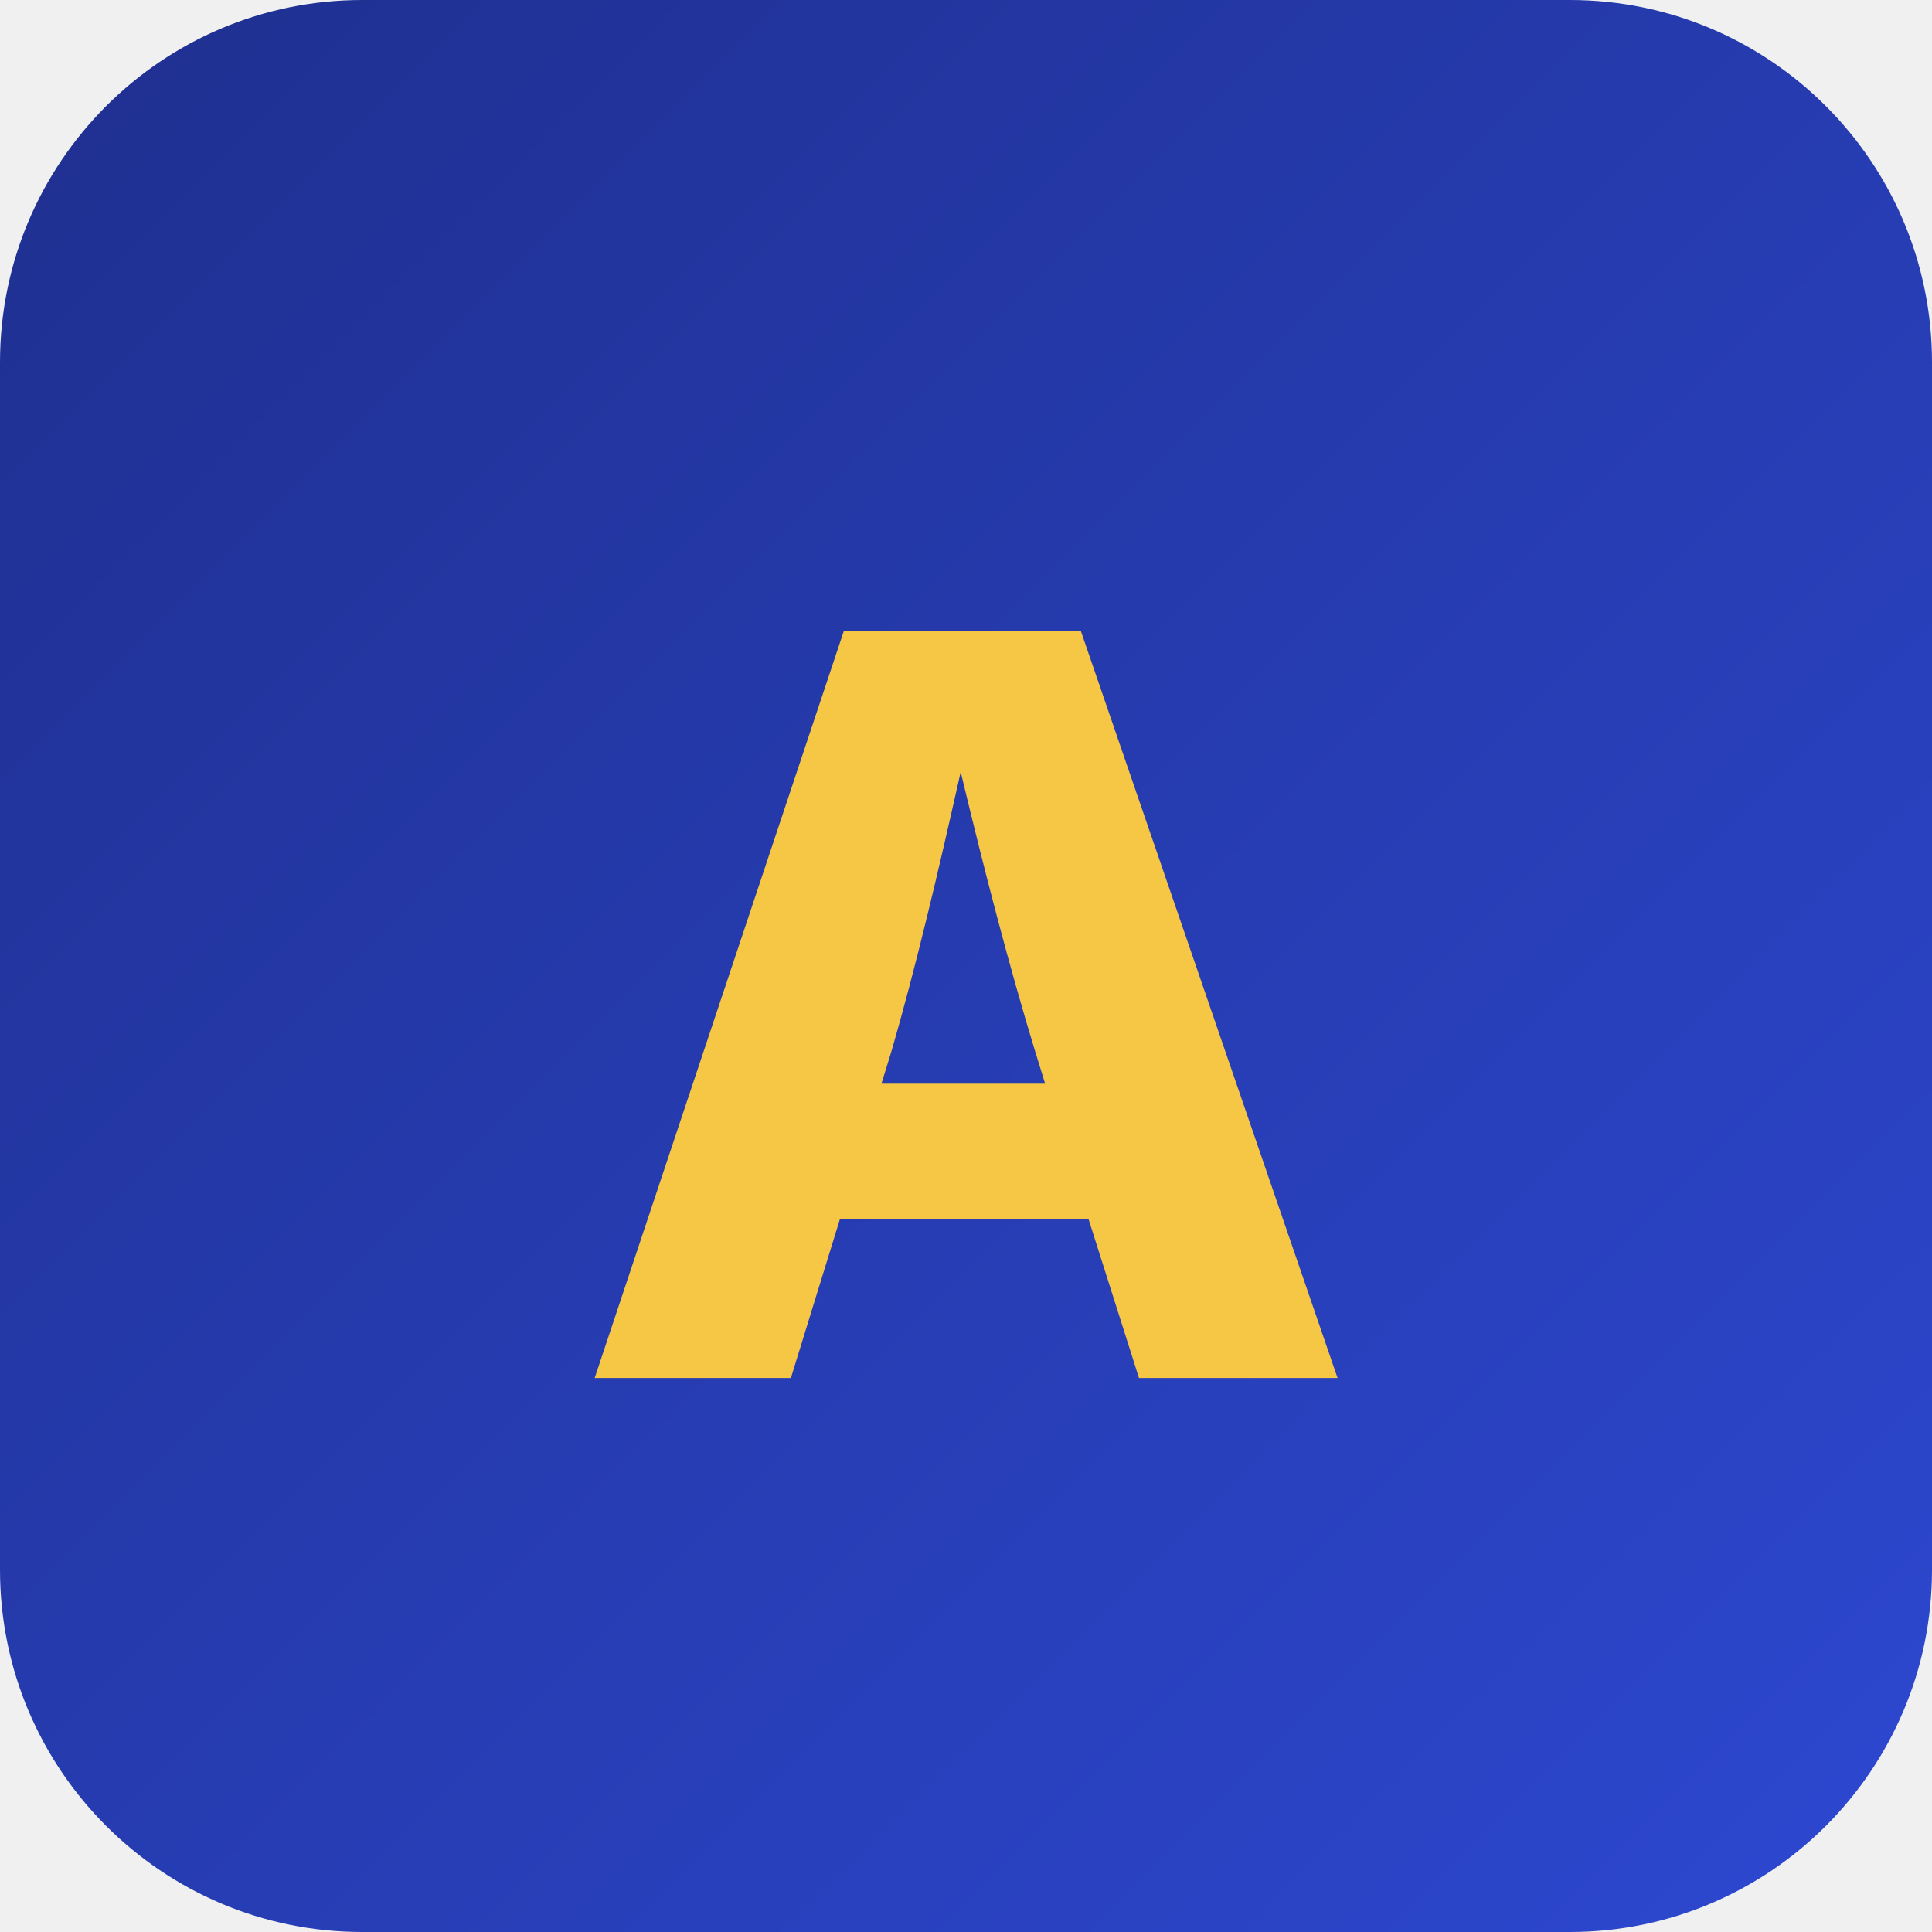
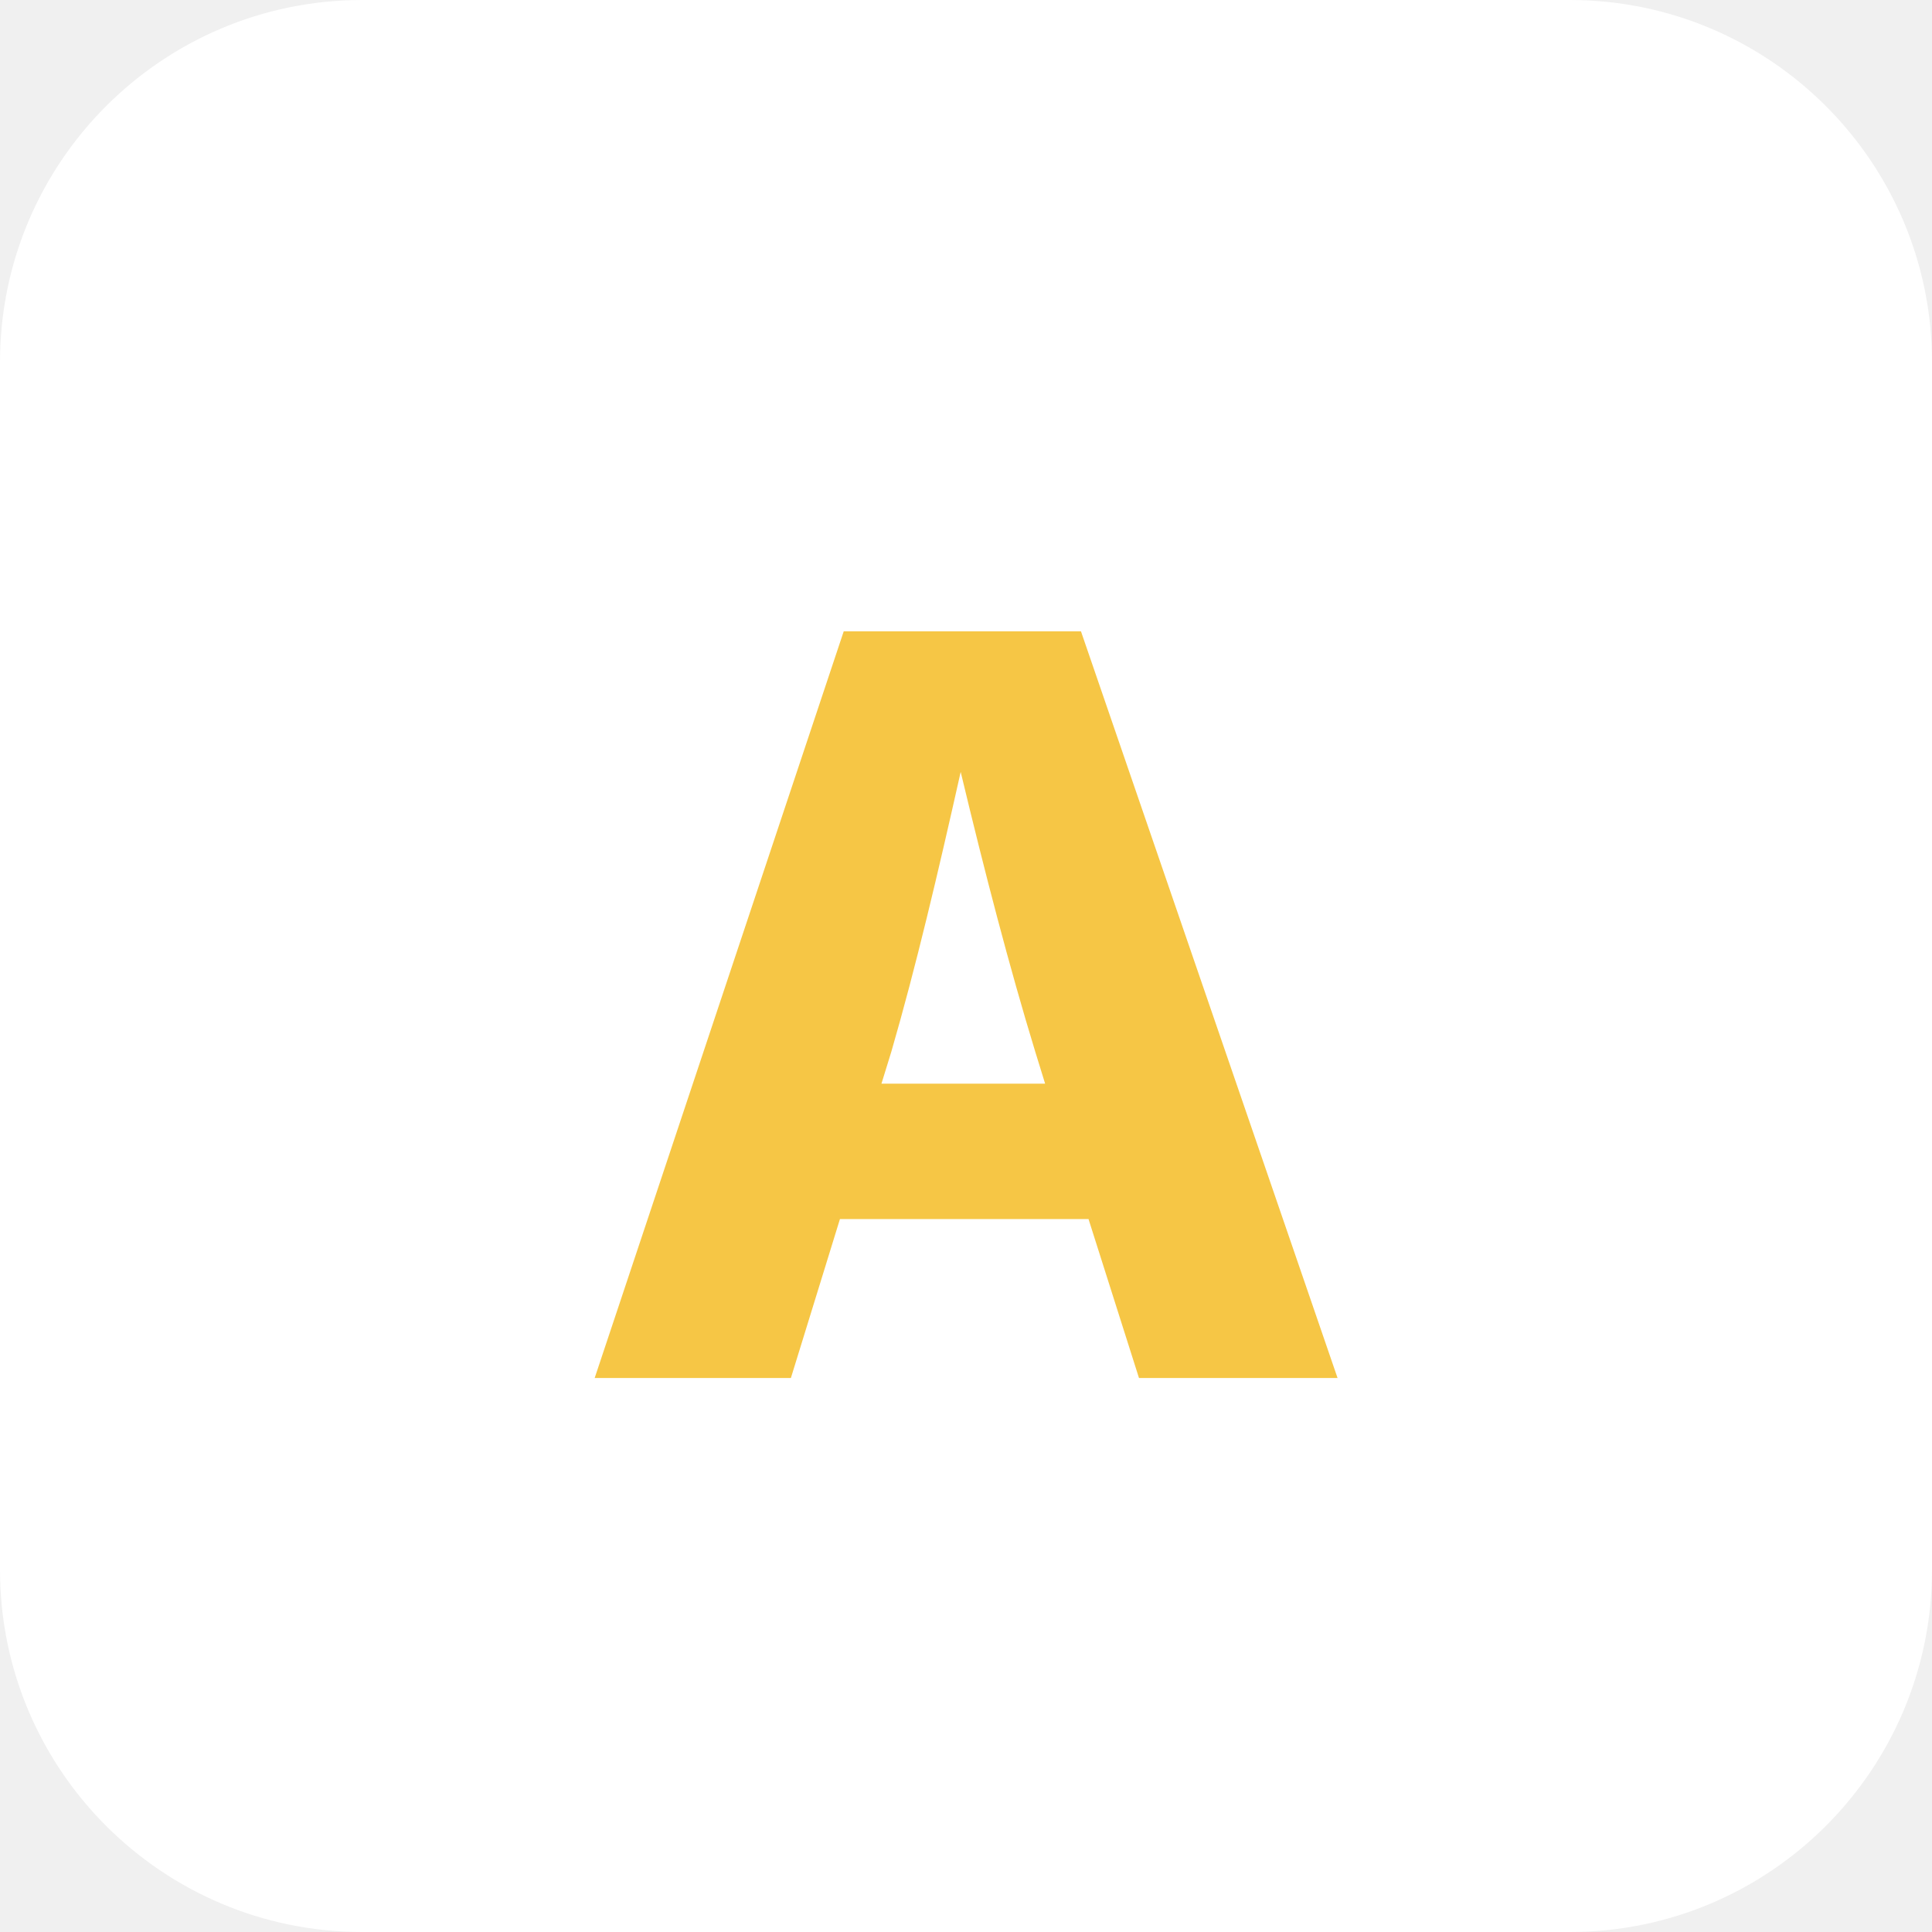
<svg xmlns="http://www.w3.org/2000/svg" viewBox="0 0 64 64">
-   <defs>
-     <linearGradient id="bg" x1="0%" y1="0%" x2="100%" y2="100%">
-       <stop offset="0%" stop-color="#1f2f8f" />
-       <stop offset="100%" stop-color="#2d48d1" />
-     </linearGradient>
-   </defs>
-   <rect width="64" height="64" rx="12" fill="url(#bg)" />
+   <rect width="64" height="64" rx="12" fill="#ffffff" />
  <text x="50%" y="52%" text-anchor="middle" dominant-baseline="central" font-family="Inter, Arial, sans-serif" font-size="34" font-weight="800" fill="#f6c645">A</text>
</svg>
